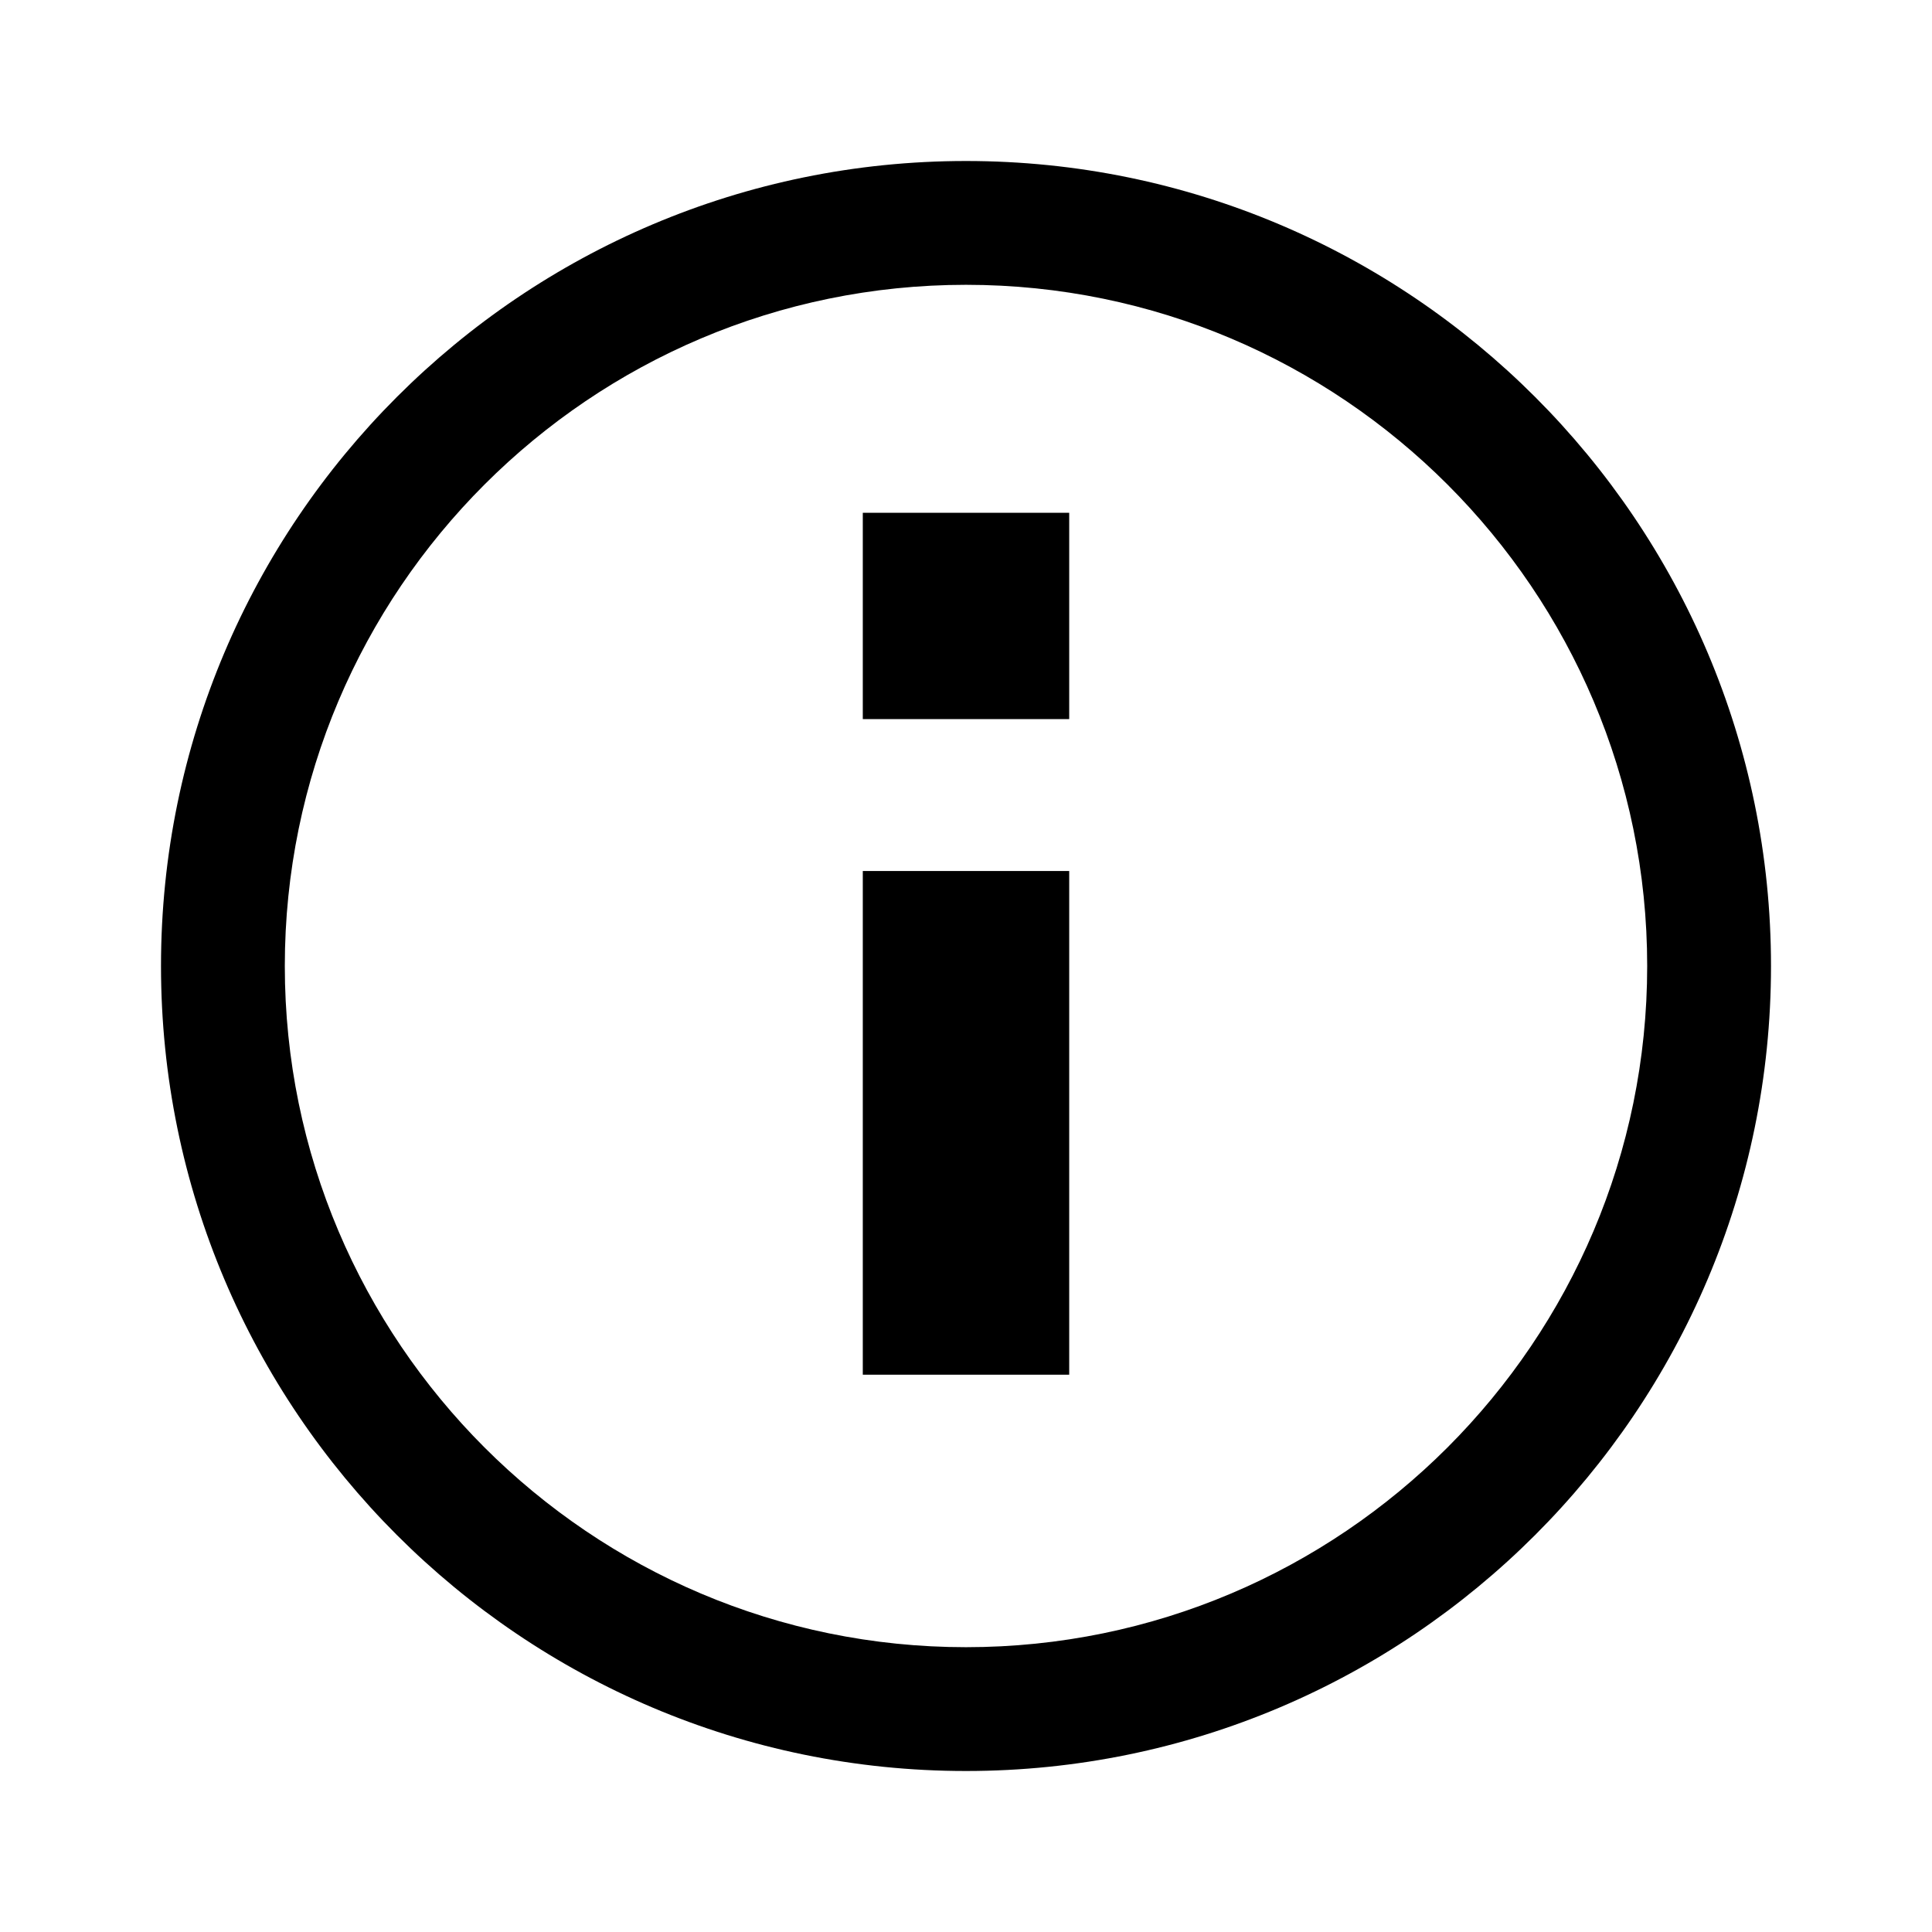
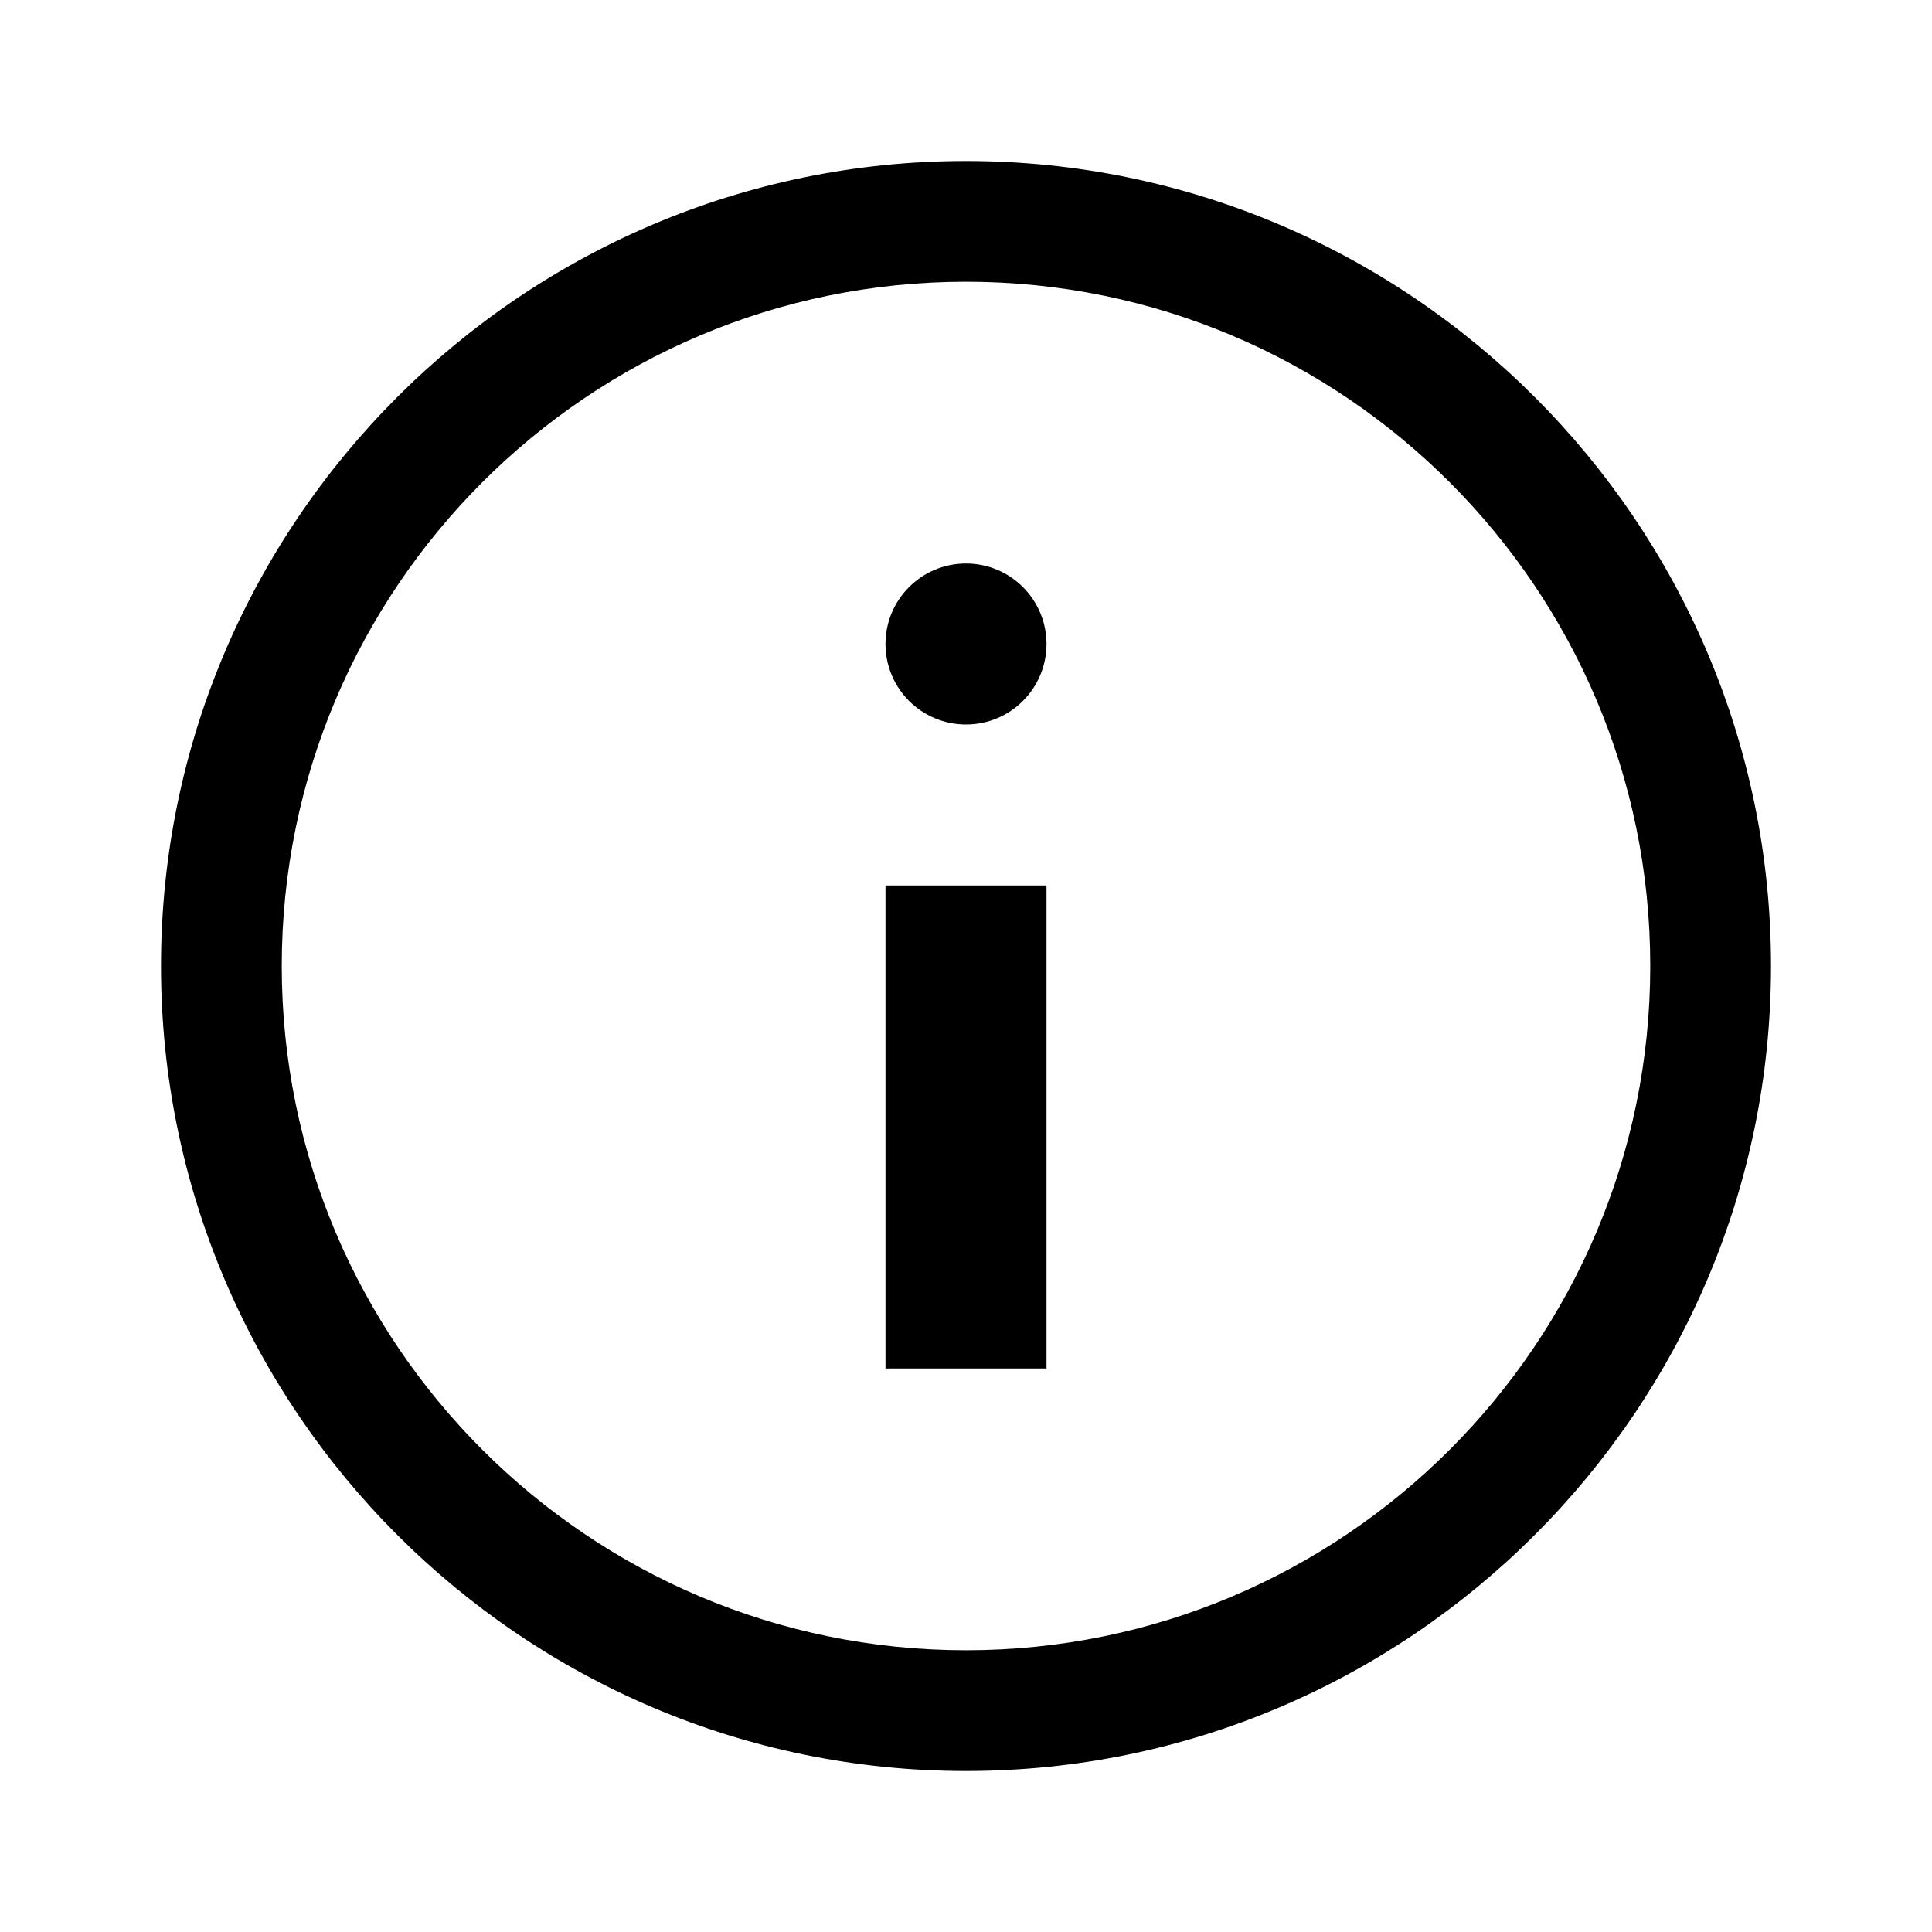
<svg viewBox="0 0 24 24">
-   <path fill="currentColor" d="M12 2C6.482 2 2 6.482 2 12s4.482 10 10 10 10-4.482 10-10S17.518 2 12 2m0 18.462c-4.667 0-8.462-3.795-8.462-8.462S7.333 3.538 12 3.538 20.462 7.333 20.462 12 16.667 20.462 12 20.462" />
-   <path fill="currentColor" d="M13.282 10.82h-2.564v6.257h2.564zm-2.564-1.887h2.564V6.37h-2.564z" />
+   <path fill="currentColor" d="M12 2C6.49 2 2 6.49 2 12s4.49 10 10 10 10-4.49 10-10S17.51 2 12 2m0 18.5c-4.69 0-8.5-3.81-8.5-8.5S7.31 3.5 12 3.5s8.5 3.81 8.5 8.5-3.81 8.5-8.5 8.5" />
+   <path fill="currentColor" d="M13 11h-2v6h2zm-1-2a1 1 0 1 0 0-2 1 1 0 0 0 0 2" />
</svg>
